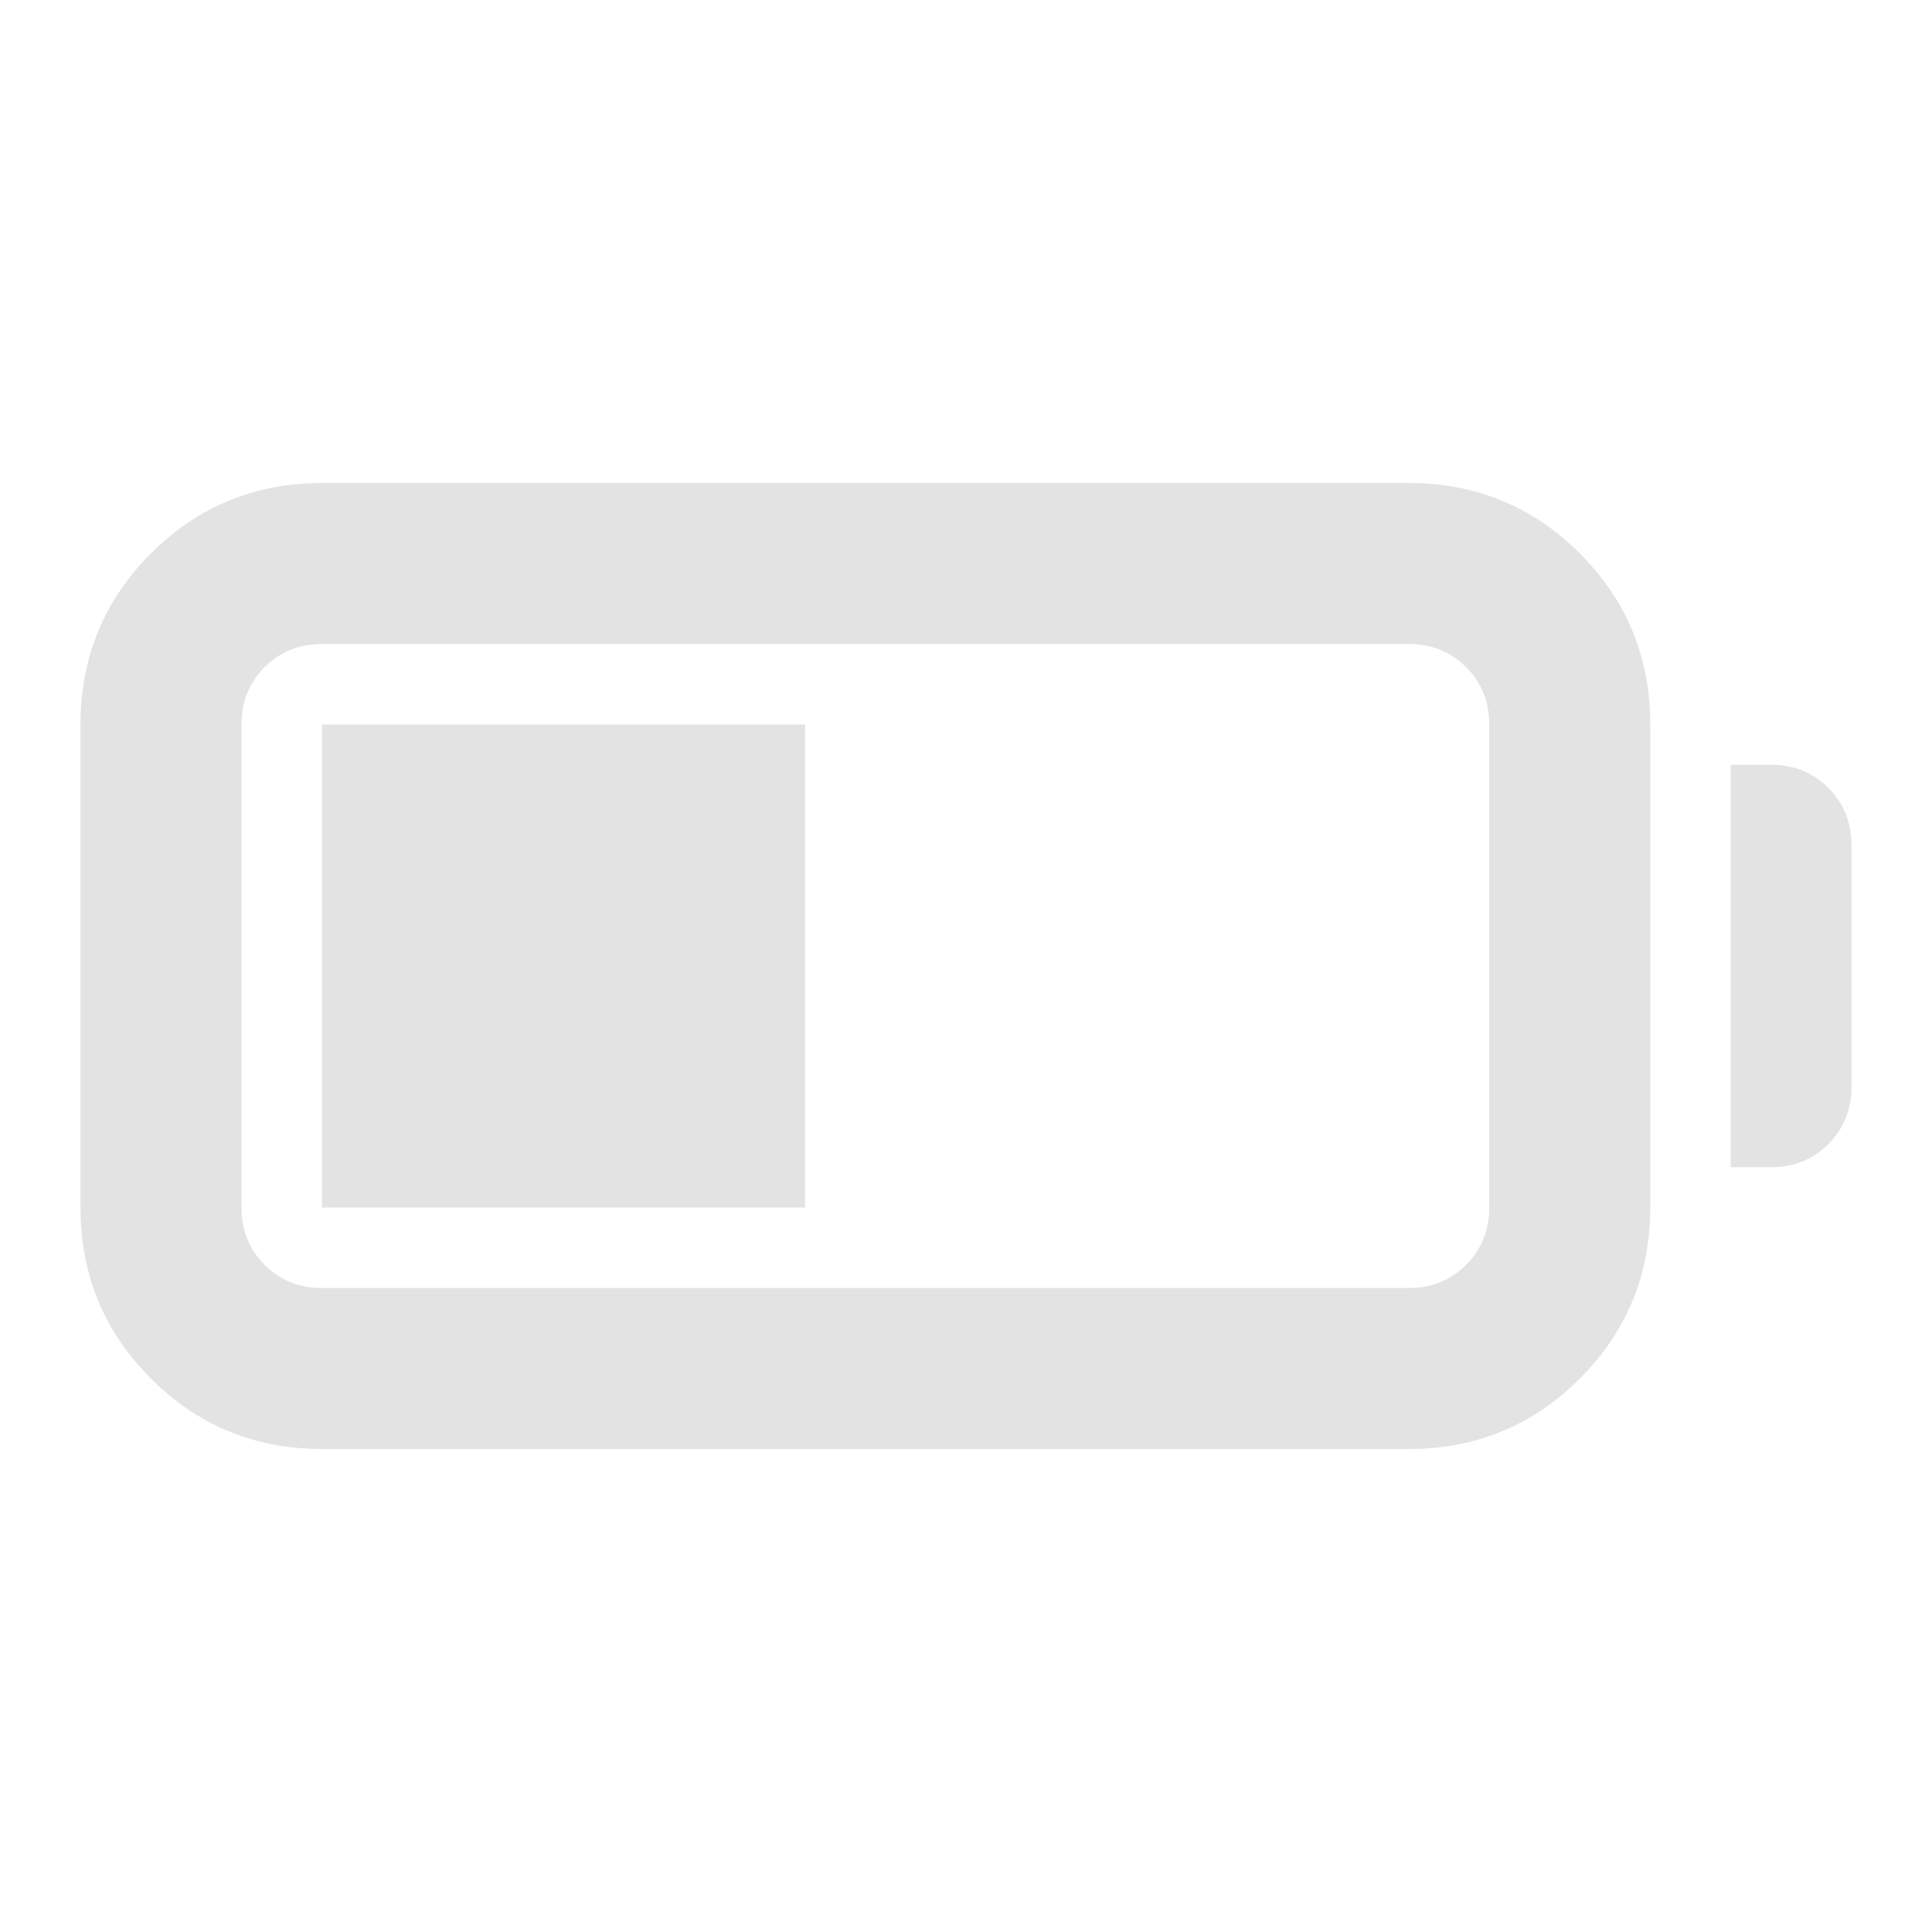
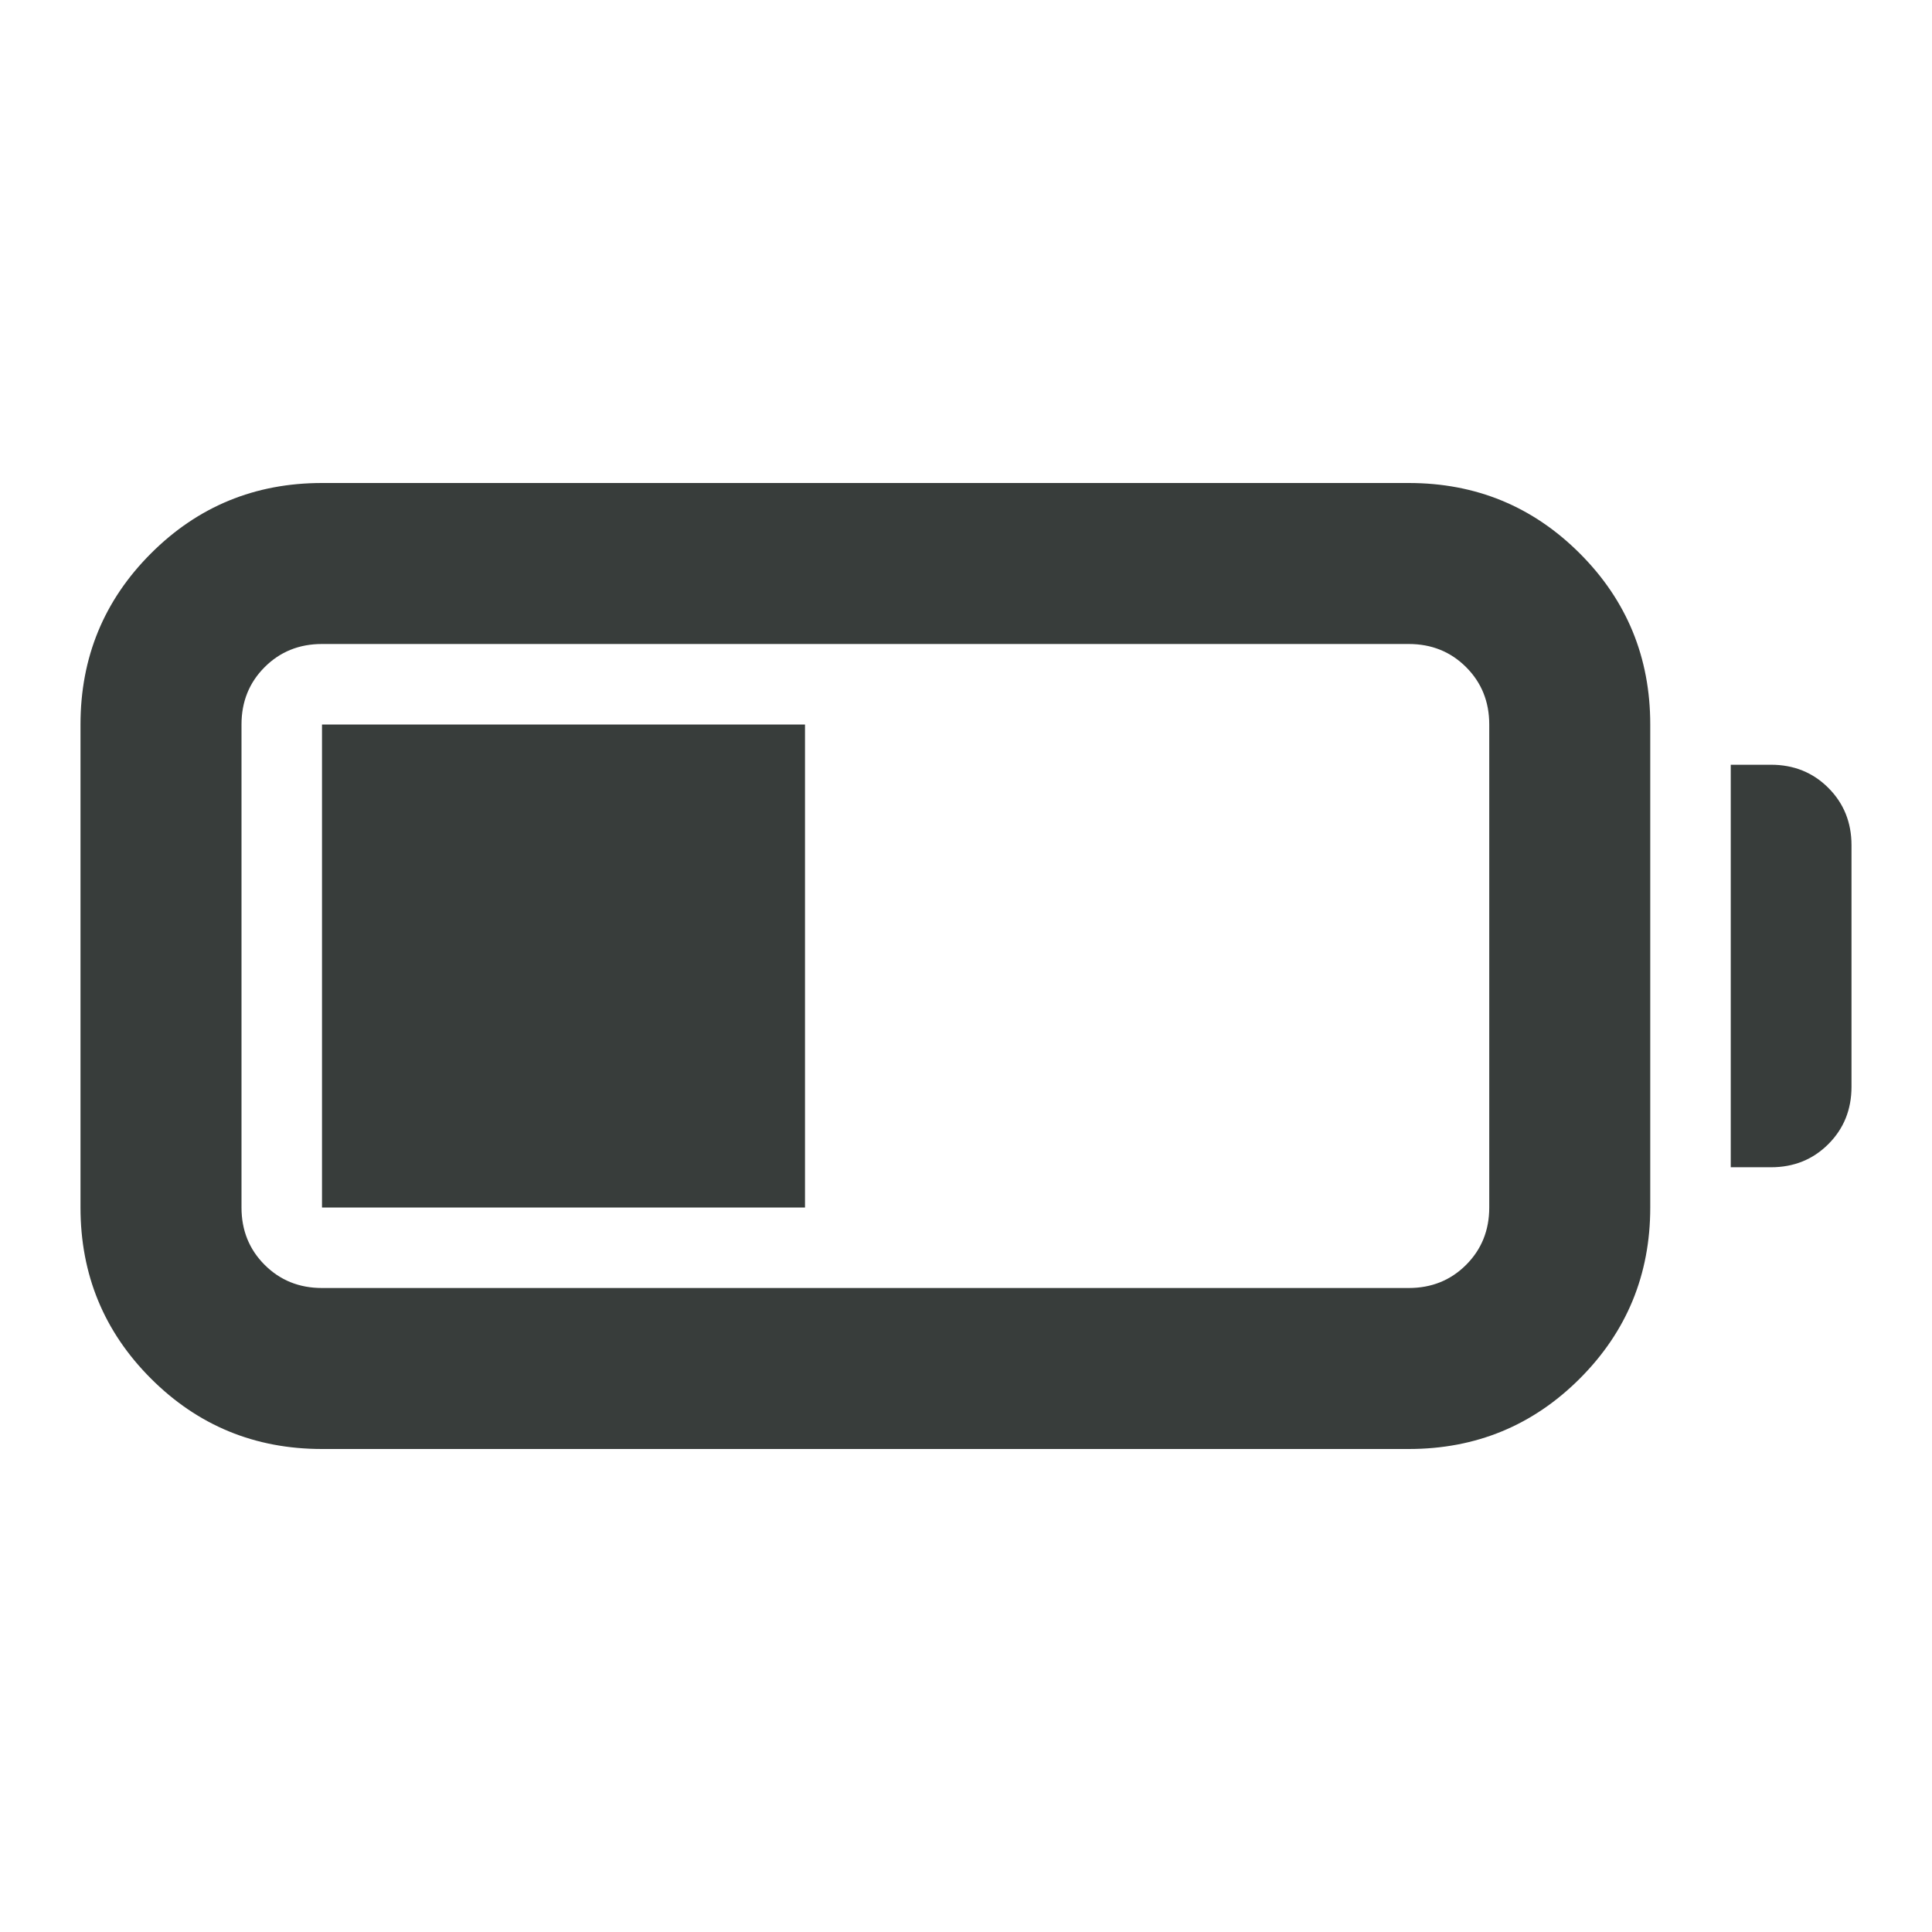
- <svg xmlns="http://www.w3.org/2000/svg" height="24px" viewBox="0 -960 960 960" width="24px" fill="#e3e3e3">
+ <svg xmlns="http://www.w3.org/2000/svg" height="24px" viewBox="0 -960 960 960" width="24px" fill="#383d3b">
  <path d="M160-240q-50 0-85-35t-35-85v-240q0-50 35-85t85-35h540q50 0 85 35t35 85v240q0 50-35 85t-85 35H160Zm0-80h540q17 0 28.5-11.5T740-360v-240q0-17-11.5-28.5T700-640H160q-17 0-28.5 11.5T120-600v240q0 17 11.5 28.5T160-320Zm700-60v-200h20q17 0 28.5 11.5T920-540v120q0 17-11.5 28.5T880-380h-20Zm-700 20v-240h240v240H160Z" />
</svg>
